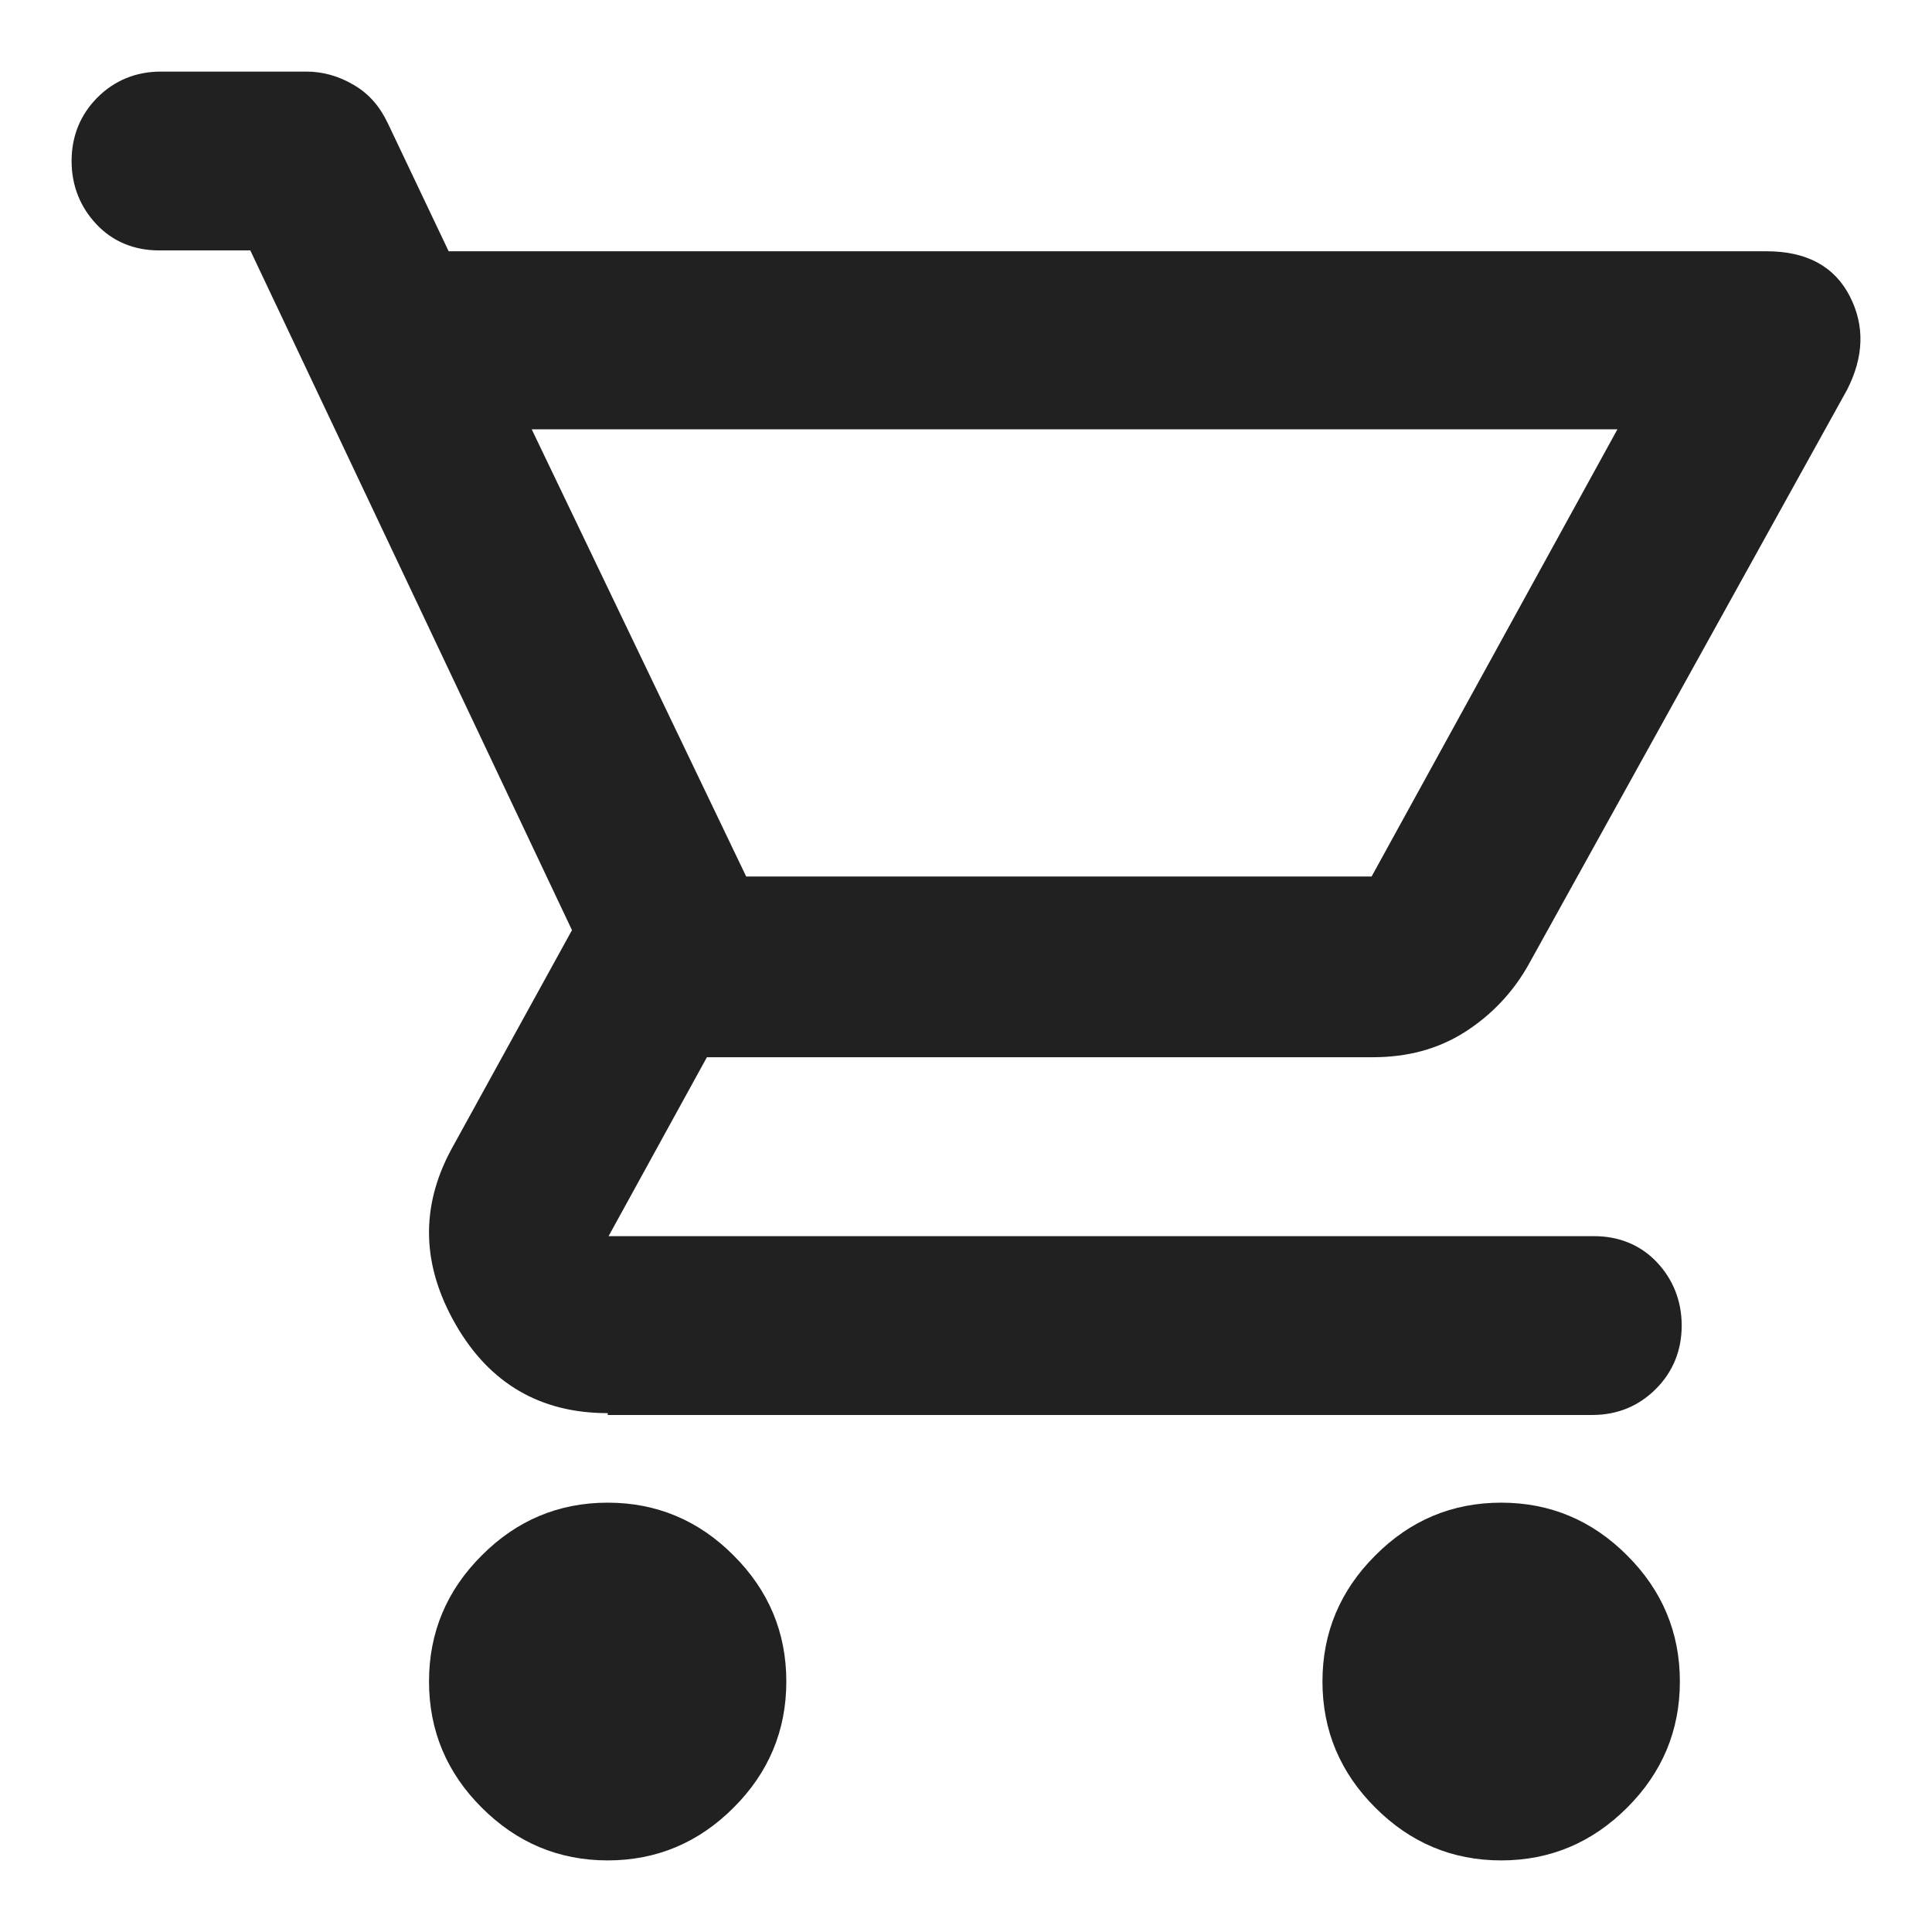
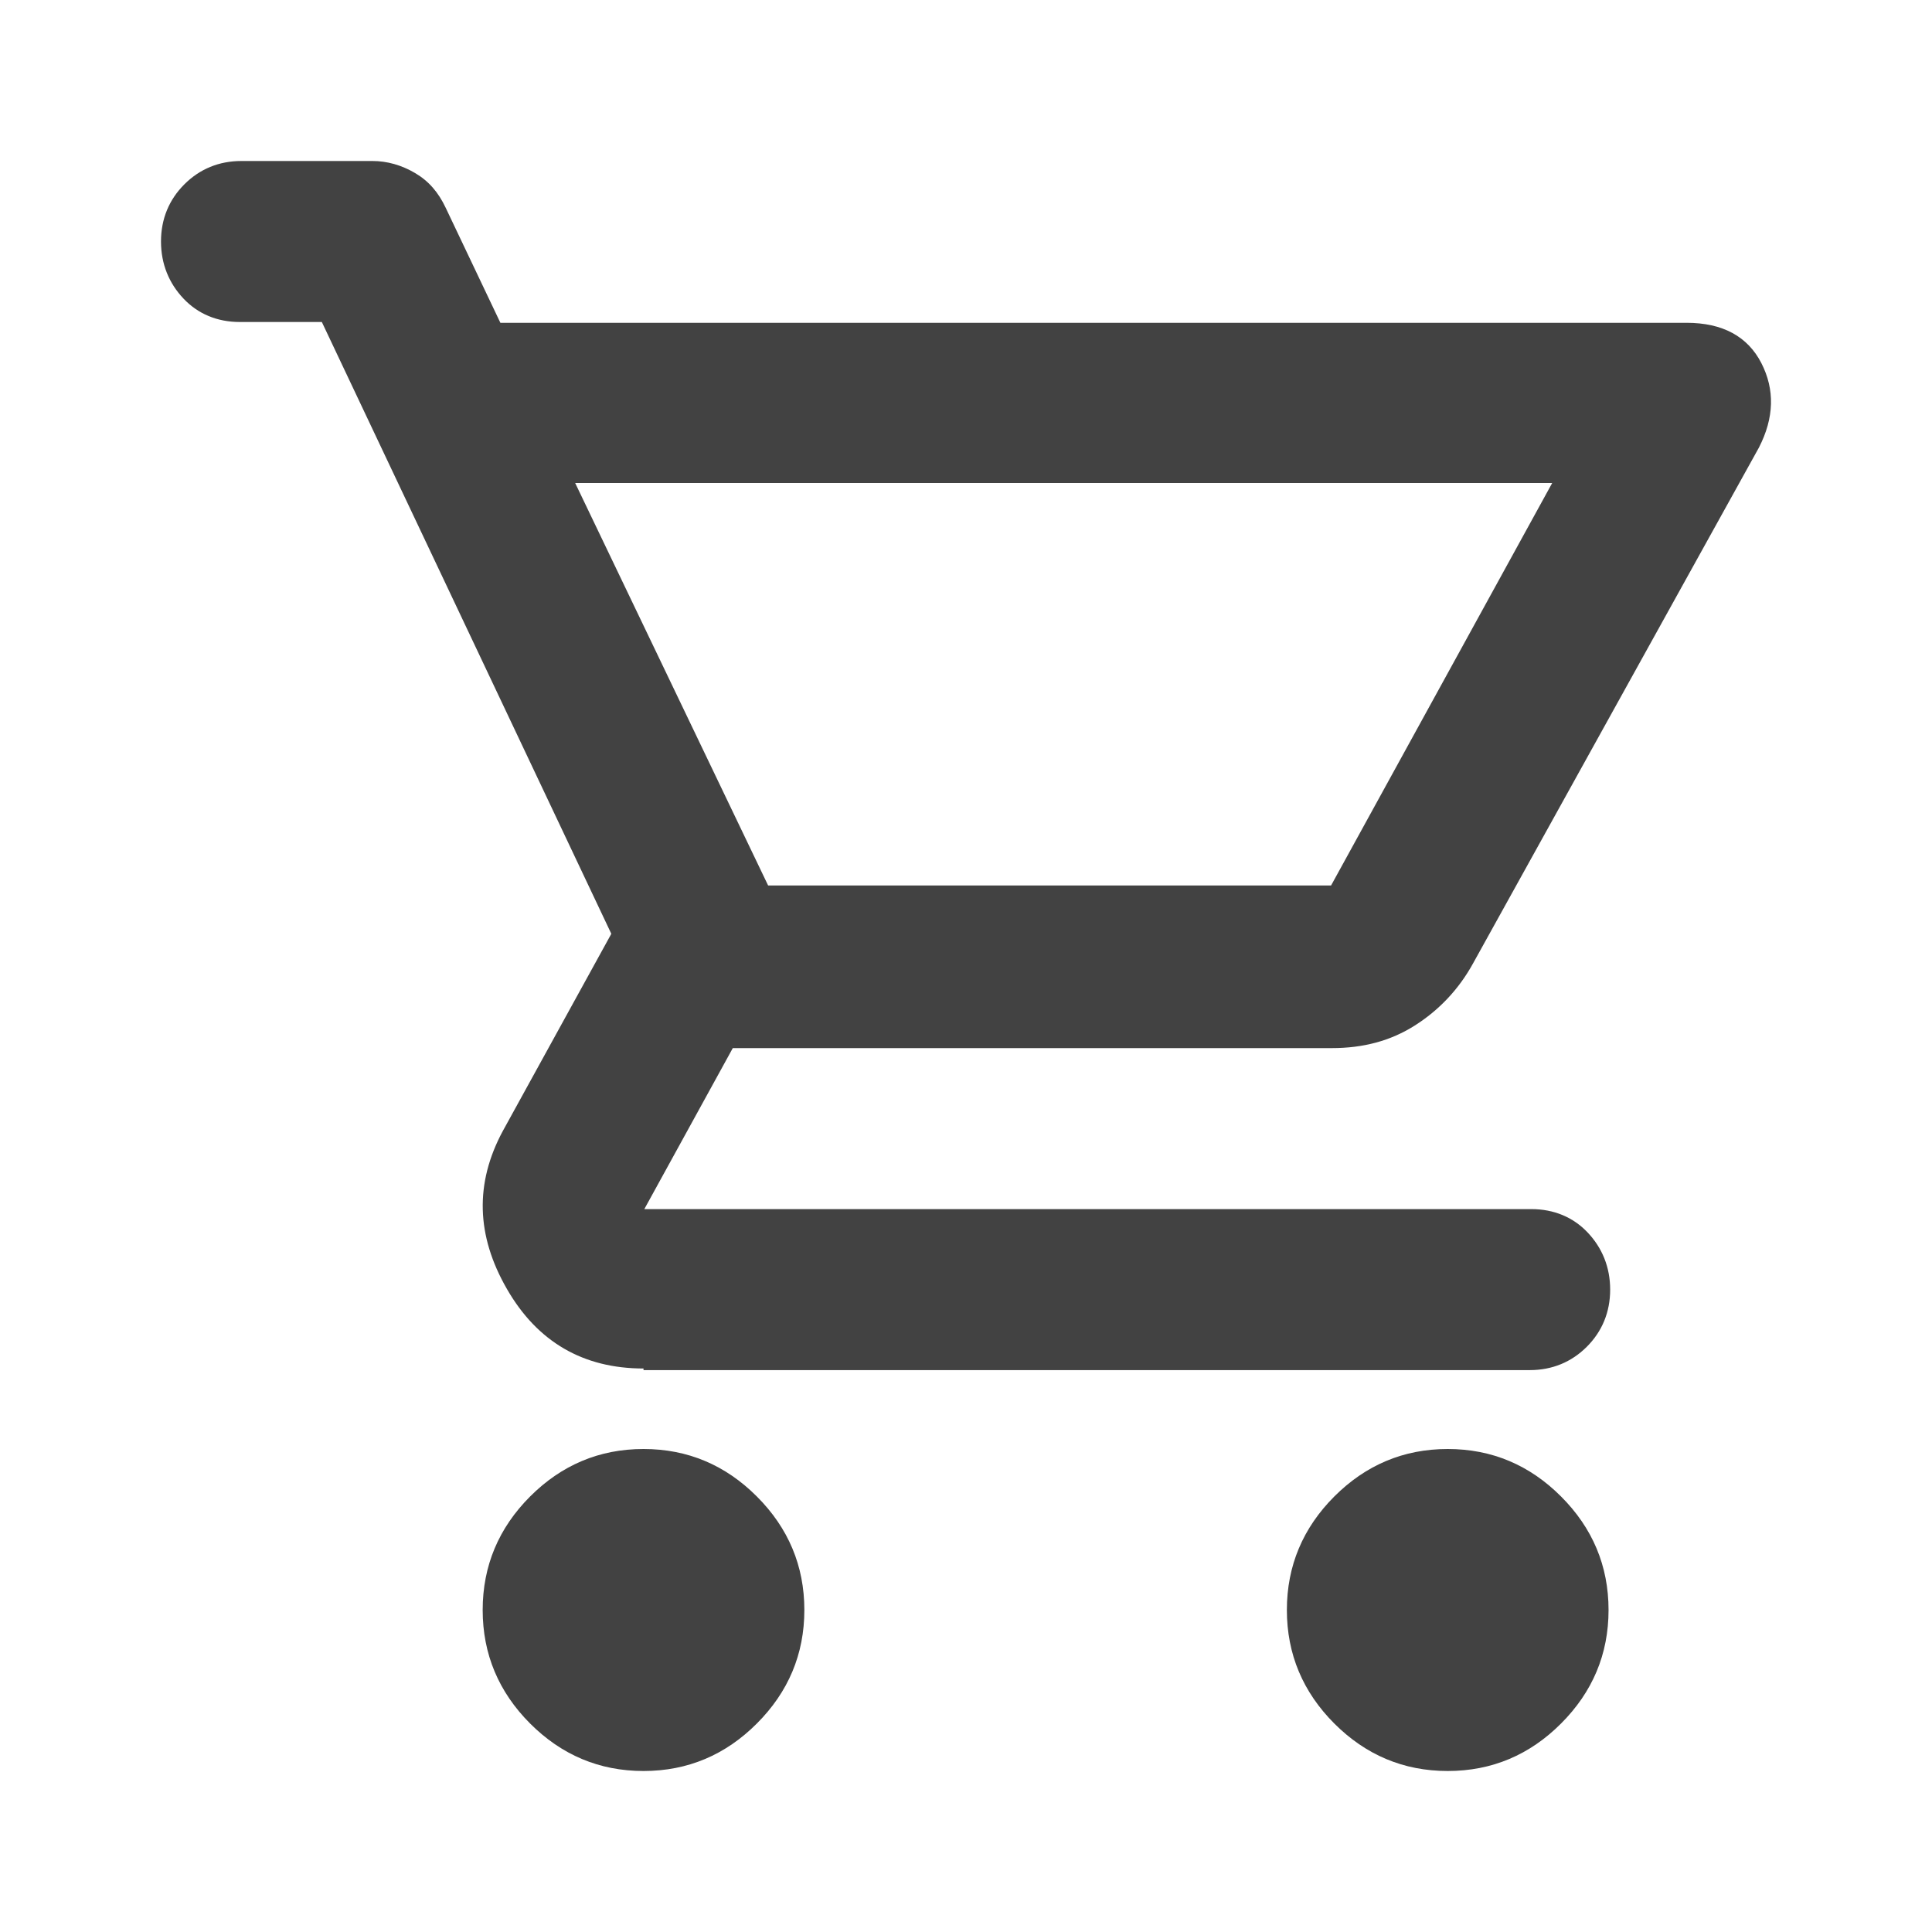
- <svg xmlns="http://www.w3.org/2000/svg" width="18" height="18" viewBox="0 0 18 18" fill="none">
-   <path d="M5.662 17.333C5.204 17.333 4.812 17.166 4.488 16.841C4.163 16.517 3.997 16.125 3.997 15.666C3.997 15.208 4.163 14.816 4.488 14.492C4.812 14.166 5.204 14 5.662 14C6.119 14 6.511 14.166 6.835 14.492C7.16 14.816 7.326 15.208 7.326 15.666C7.326 16.125 7.16 16.517 6.835 16.841C6.511 17.166 6.119 17.333 5.662 17.333ZM13.986 17.333C13.528 17.333 13.137 17.166 12.813 16.841C12.488 16.517 12.321 16.125 12.321 15.666C12.321 15.208 12.488 14.816 12.813 14.492C13.137 14.166 13.528 14 13.986 14C14.444 14 14.835 14.166 15.16 14.492C15.485 14.816 15.651 15.208 15.651 15.666C15.651 16.125 15.485 16.517 15.16 16.841C14.835 17.166 14.444 17.333 13.986 17.333ZM4.954 4L6.952 8.166H12.779L15.069 4H4.954ZM5.662 13.166C5.037 13.166 4.563 12.892 4.246 12.341C3.93 11.791 3.913 11.25 4.205 10.708L5.329 8.666L2.332 2.333H1.482C1.249 2.333 1.05 2.25 0.9 2.091C0.75 1.933 0.667 1.733 0.667 1.5C0.667 1.266 0.75 1.067 0.908 0.908C1.066 0.75 1.266 0.667 1.499 0.667H2.856C3.006 0.667 3.156 0.708 3.297 0.792C3.439 0.875 3.539 0.992 3.614 1.15L4.18 2.341H16.459C16.834 2.341 17.091 2.483 17.233 2.758C17.375 3.033 17.366 3.325 17.208 3.633L14.253 8.966C14.103 9.242 13.895 9.458 13.645 9.617C13.395 9.775 13.112 9.85 12.788 9.85H6.586L5.67 11.517H14.852C15.085 11.517 15.285 11.6 15.435 11.758C15.585 11.916 15.668 12.117 15.668 12.35C15.668 12.583 15.585 12.783 15.427 12.941C15.268 13.1 15.069 13.183 14.835 13.183H5.662V13.166Z" fill="#212121" />
+ <svg xmlns="http://www.w3.org/2000/svg" width="24" height="24" viewBox="0 0 24 24" fill="none">
+   <path d="M7.994 22C7.444 22 6.975 21.8 6.585 21.41C6.196 21.02 5.996 20.55 5.996 20C5.996 19.45 6.196 18.98 6.585 18.59C6.975 18.2 7.444 18 7.994 18C8.543 18 9.013 18.2 9.402 18.59C9.792 18.98 9.992 19.45 9.992 20C9.992 20.55 9.792 21.02 9.402 21.41C9.013 21.8 8.543 22 7.994 22ZM17.984 22C17.434 22 16.965 21.8 16.575 21.41C16.186 21.02 15.986 20.55 15.986 20C15.986 19.45 16.186 18.98 16.575 18.59C16.965 18.2 17.434 18 17.984 18C18.533 18 19.003 18.2 19.392 18.59C19.782 18.98 19.982 19.45 19.982 20C19.982 20.55 19.782 21.02 19.392 21.41C19.003 21.8 18.533 22 17.984 22ZM7.145 6L9.542 11H16.535L19.282 6H7.145ZM7.994 17C7.245 17 6.675 16.67 6.296 16.01C5.916 15.35 5.896 14.7 6.246 14.05L7.594 11.6L3.998 4H2.979C2.699 4 2.46 3.9 2.28 3.71C2.1 3.52 2 3.28 2 3C2 2.72 2.1 2.48 2.29 2.29C2.48 2.1 2.719 2 2.999 2H4.627C4.807 2 4.987 2.05 5.157 2.15C5.327 2.25 5.446 2.39 5.536 2.58L6.216 4.01H20.951C21.4 4.01 21.71 4.18 21.88 4.51C22.049 4.84 22.04 5.19 21.85 5.56L18.303 11.96C18.123 12.29 17.874 12.55 17.574 12.74C17.274 12.93 16.935 13.02 16.545 13.02H9.103L8.004 15.02H19.023C19.302 15.02 19.542 15.12 19.722 15.31C19.902 15.5 20.002 15.74 20.002 16.02C20.002 16.3 19.902 16.54 19.712 16.73C19.522 16.92 19.282 17.02 19.003 17.02H7.994V17Z" fill="#424242" />
</svg>
